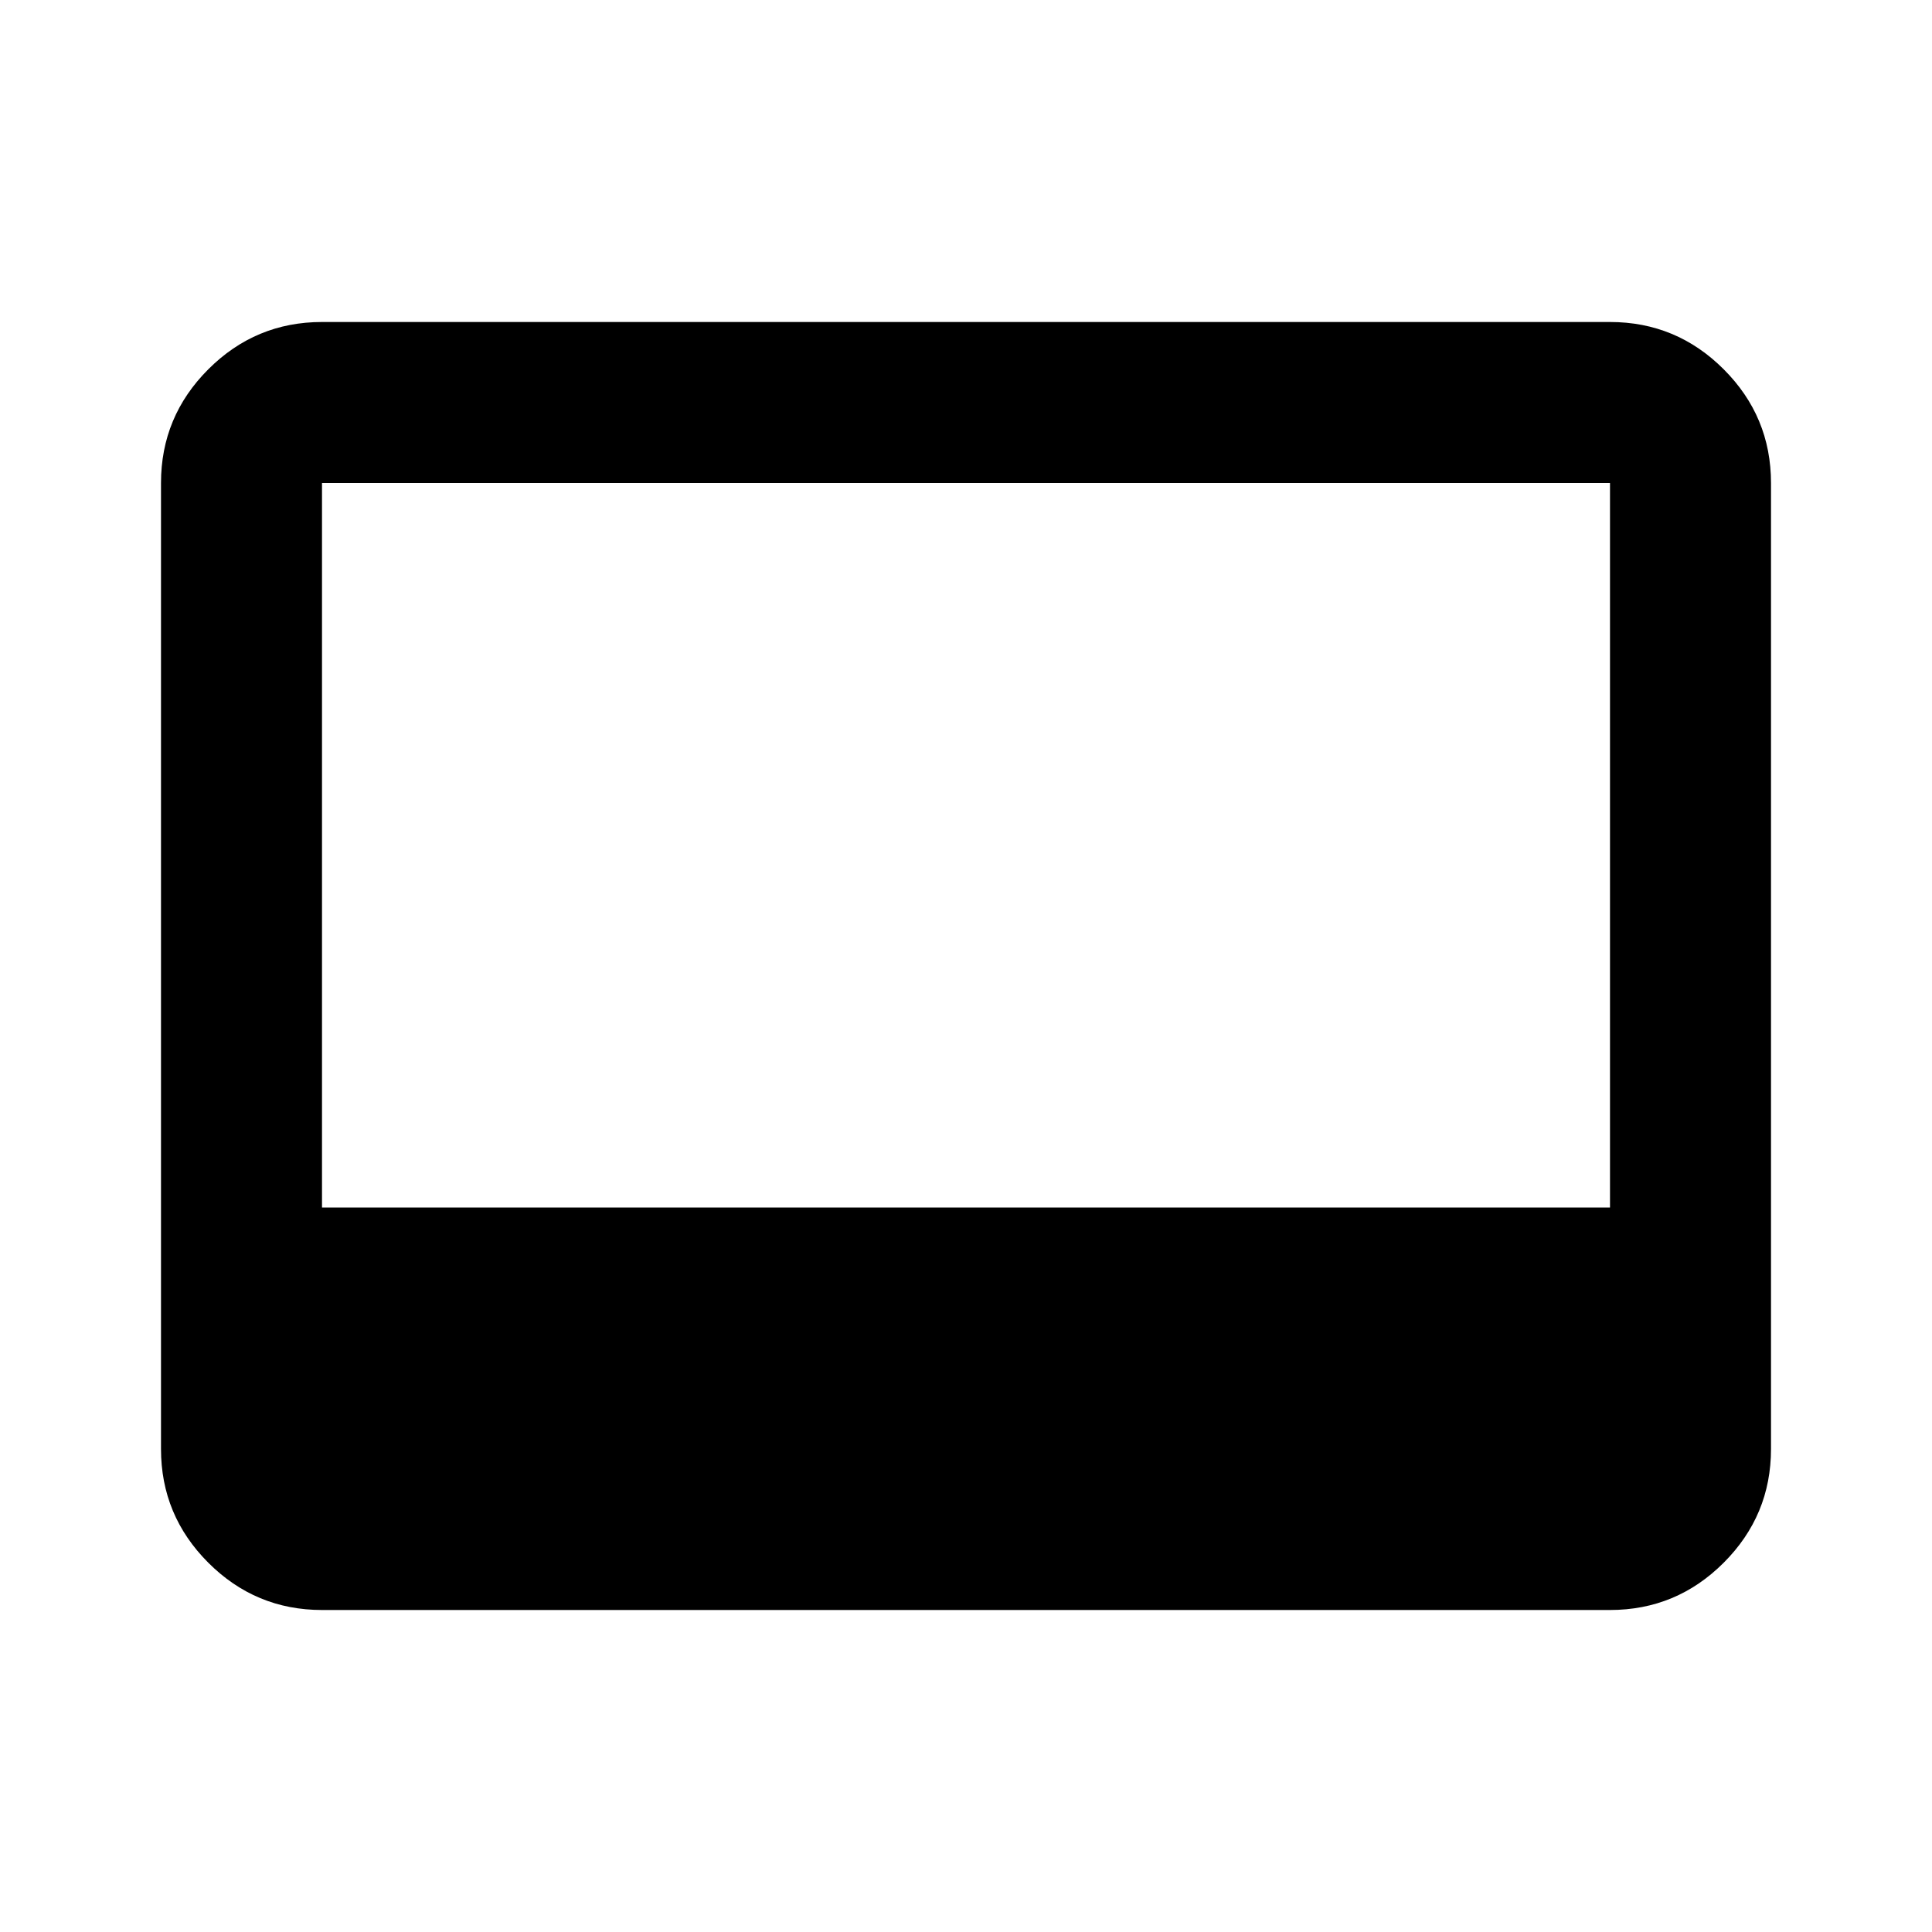
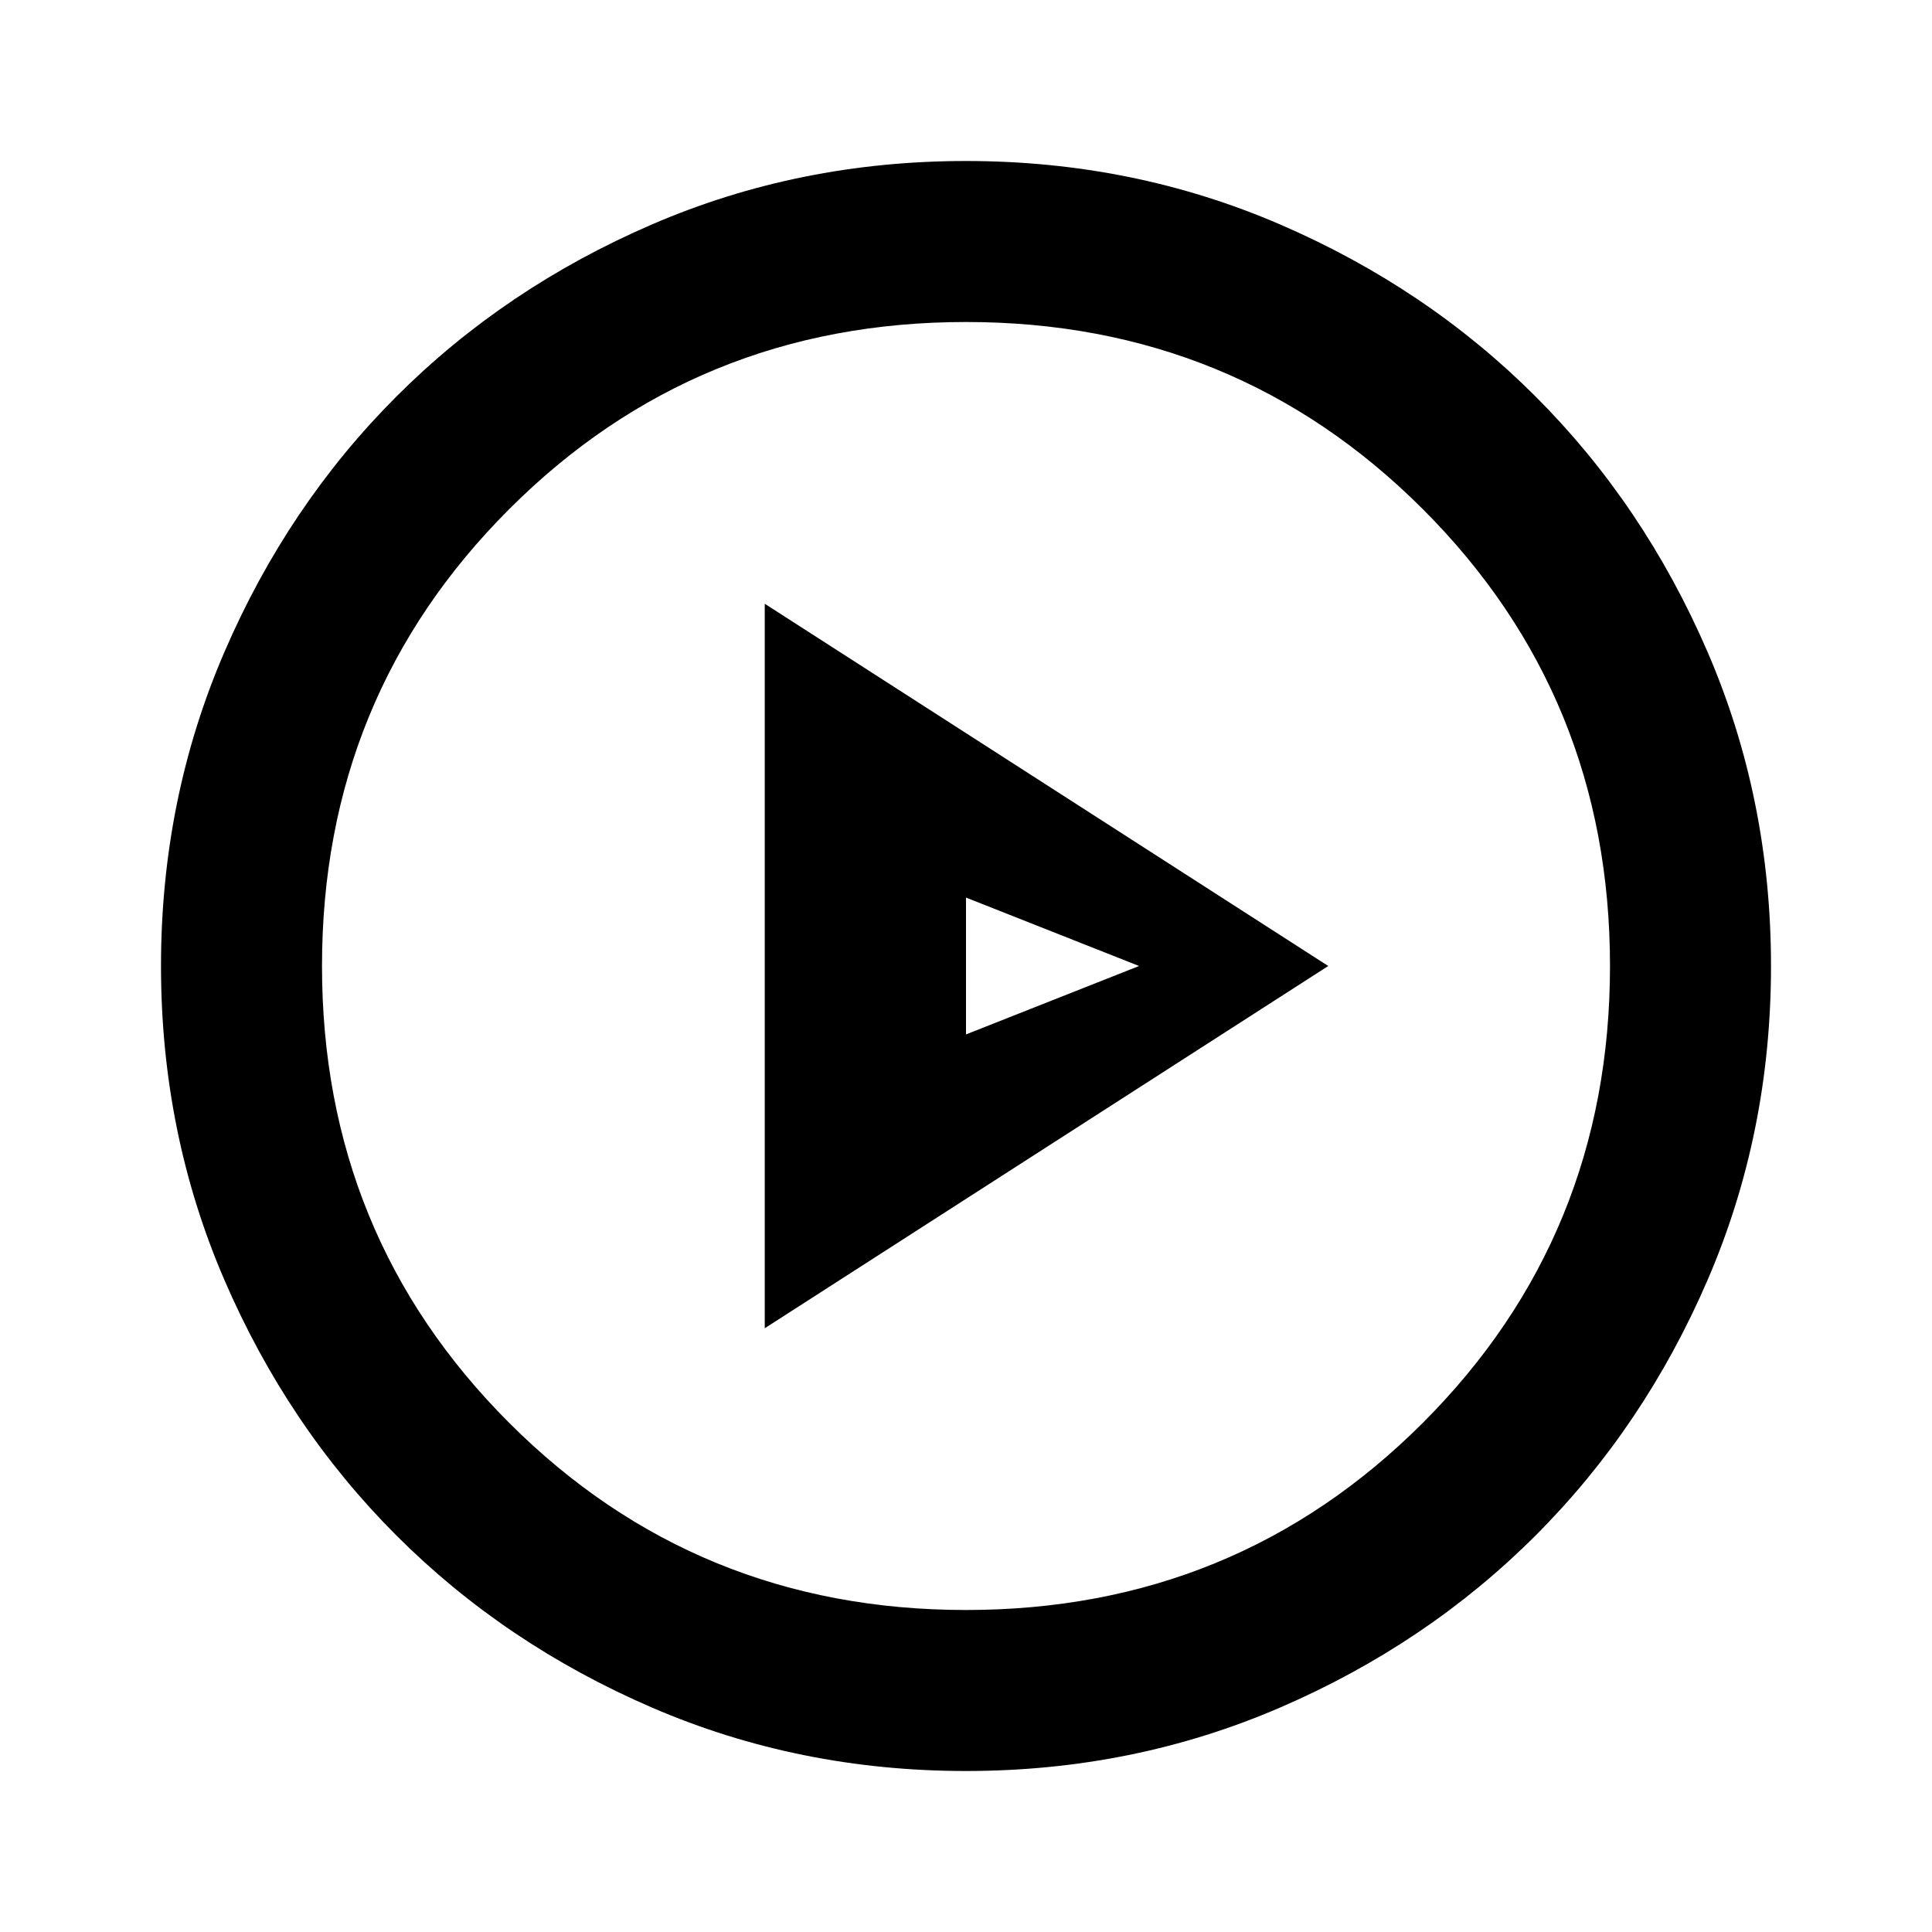
<svg xmlns="http://www.w3.org/2000/svg" height="24px" viewBox="0 -960 960 960" width="24px" fill="currentColor">
-   <path d="M160-160q-33 0-56.5-23.5T80-240v-480q0-33 23.5-56.5T160-800h640q33 0 56.5 23.5T880-720v480q0 33-23.5 56.5T800-160H160Zm0-200h640v-360H160v360Z" />
+   <path d="M380-300v-360l280 180-280 180Zm100-180Zm0 34 86-34-86-34v68ZM480-80q-83 0-156-31.5T197-197q-54-54-85.5-127T80-480q0-83 31.5-156T197-763q54-54 127-85.5T480-880q83 0 156 31.5T763-763q54 54 85.5 127T880-480q0 83-31.5 156T763-197q-54 54-127 85.5T480-80Zm0-80q134 0 227-93t93-227q0-134-93-227t-227-93q-134 0-227 93t-93 227q0 134 93 227t227 93Z" />
</svg>
